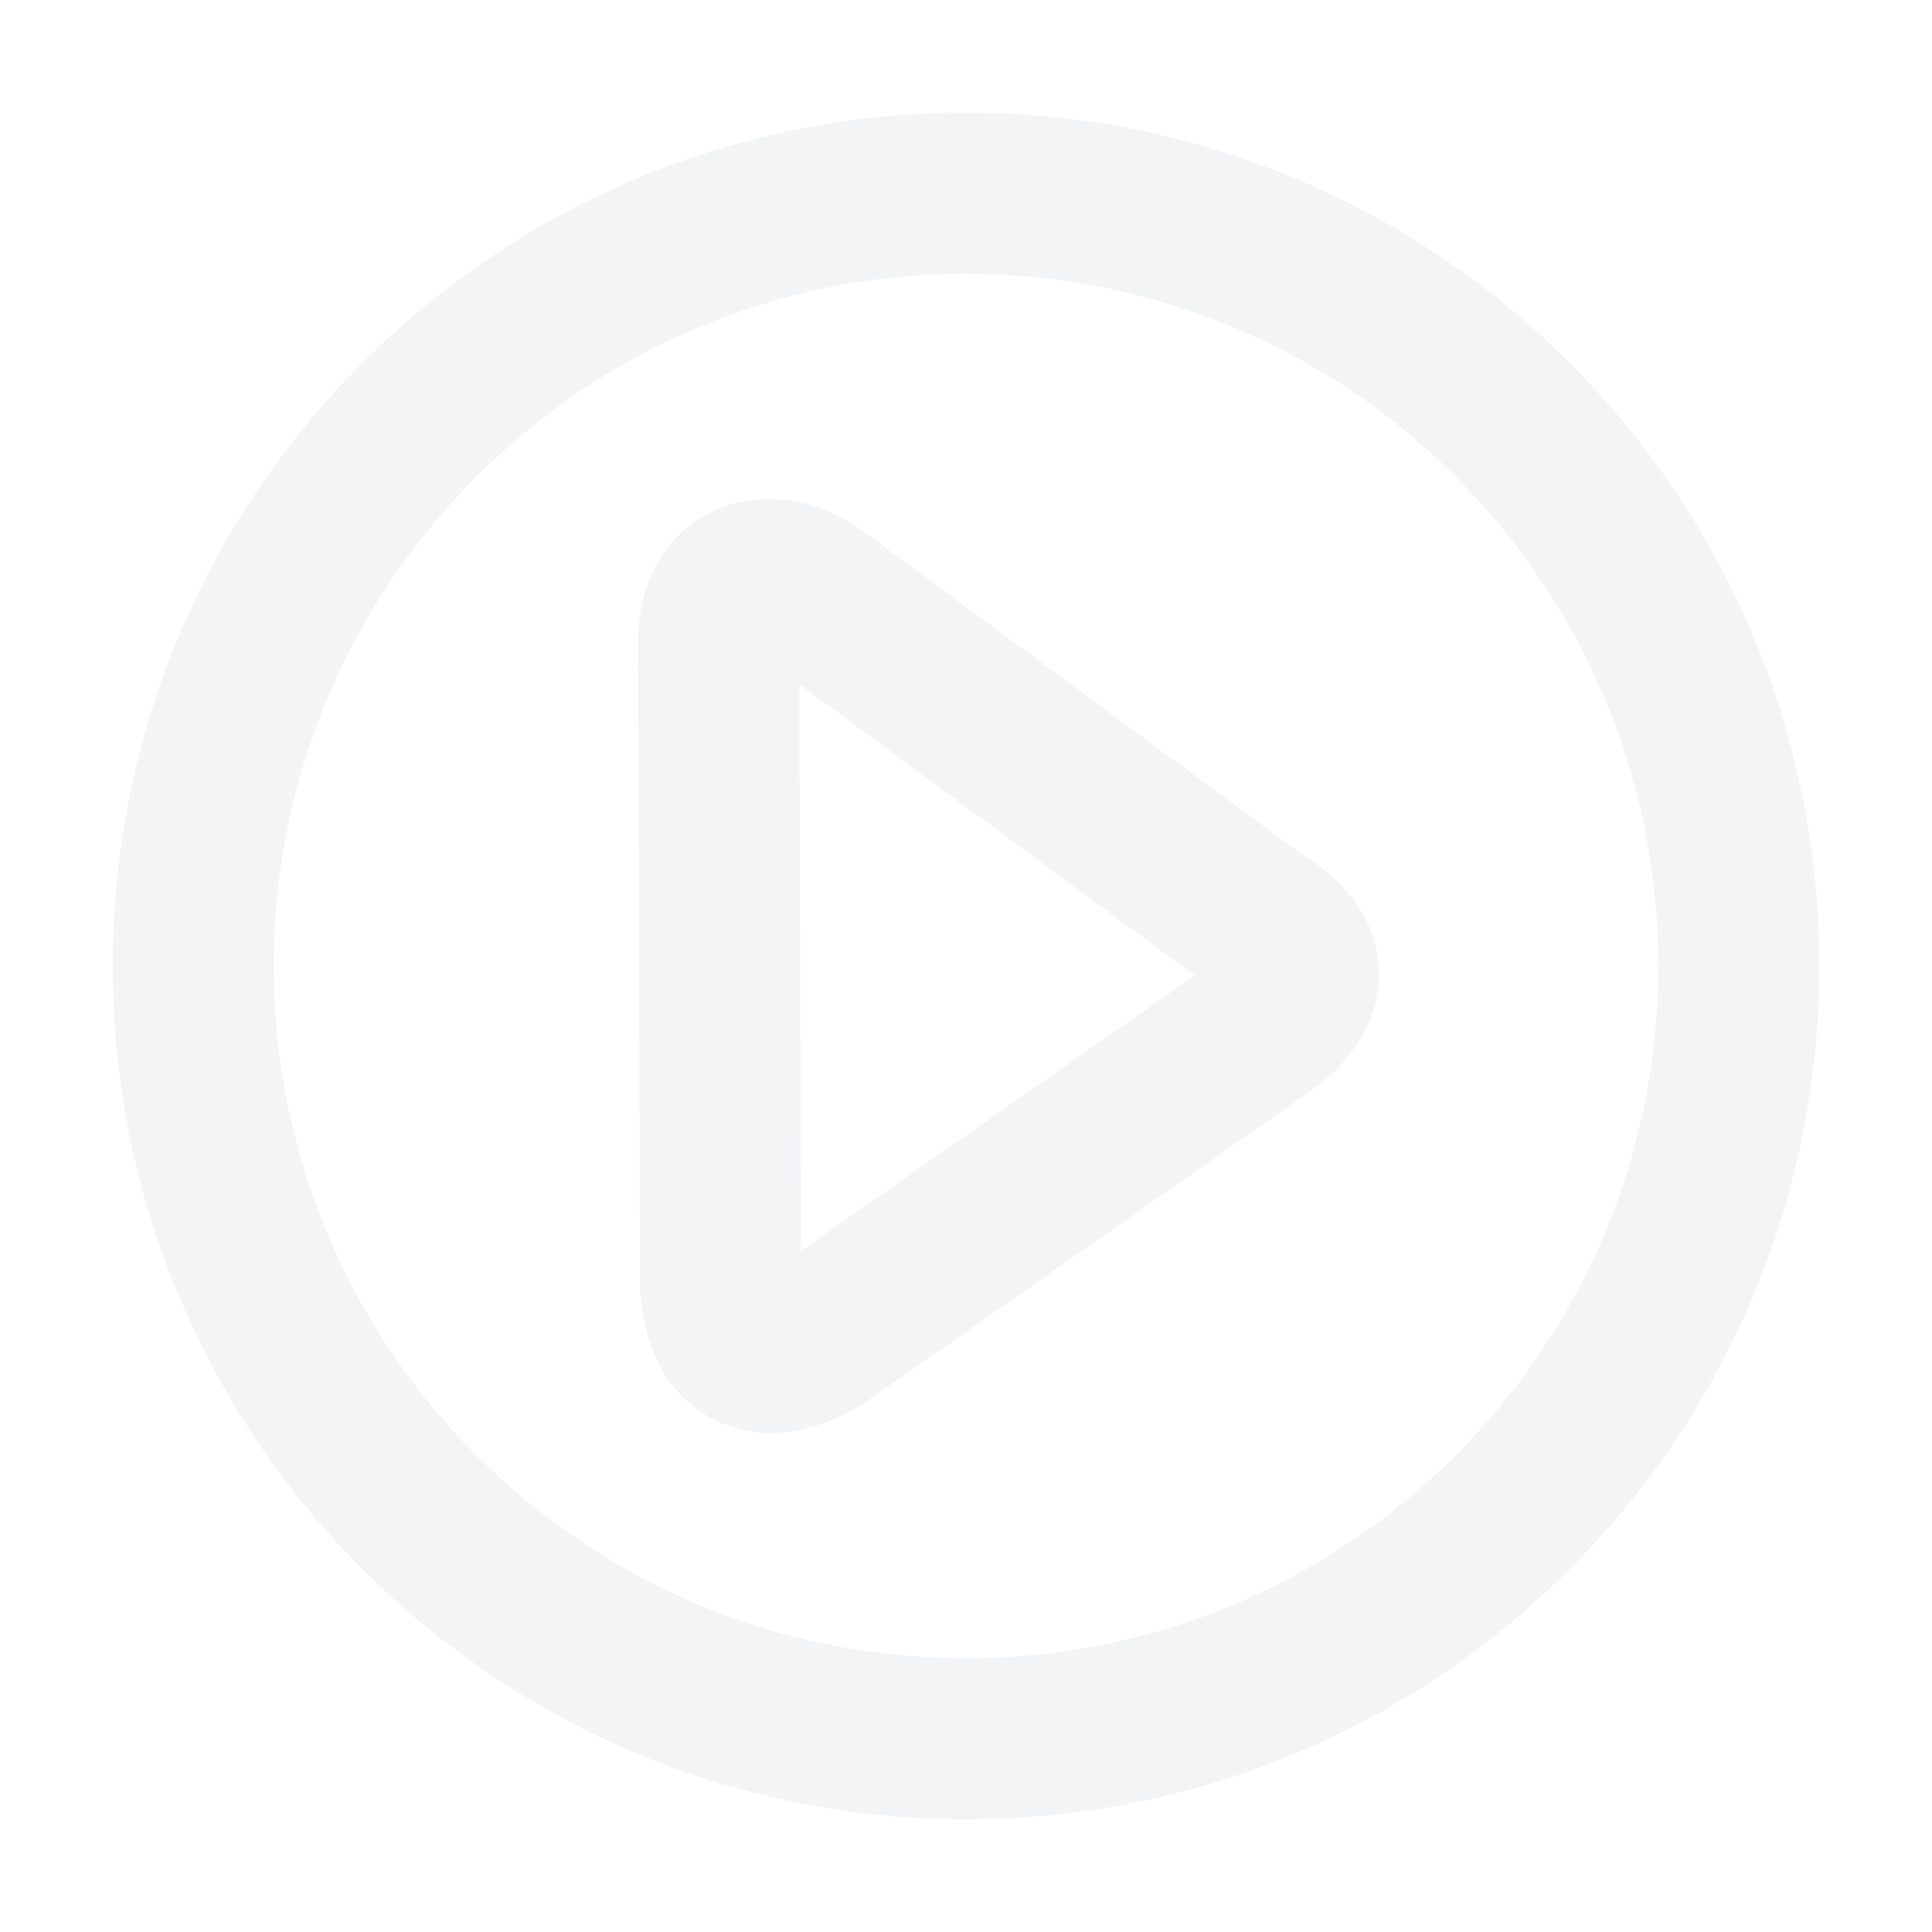
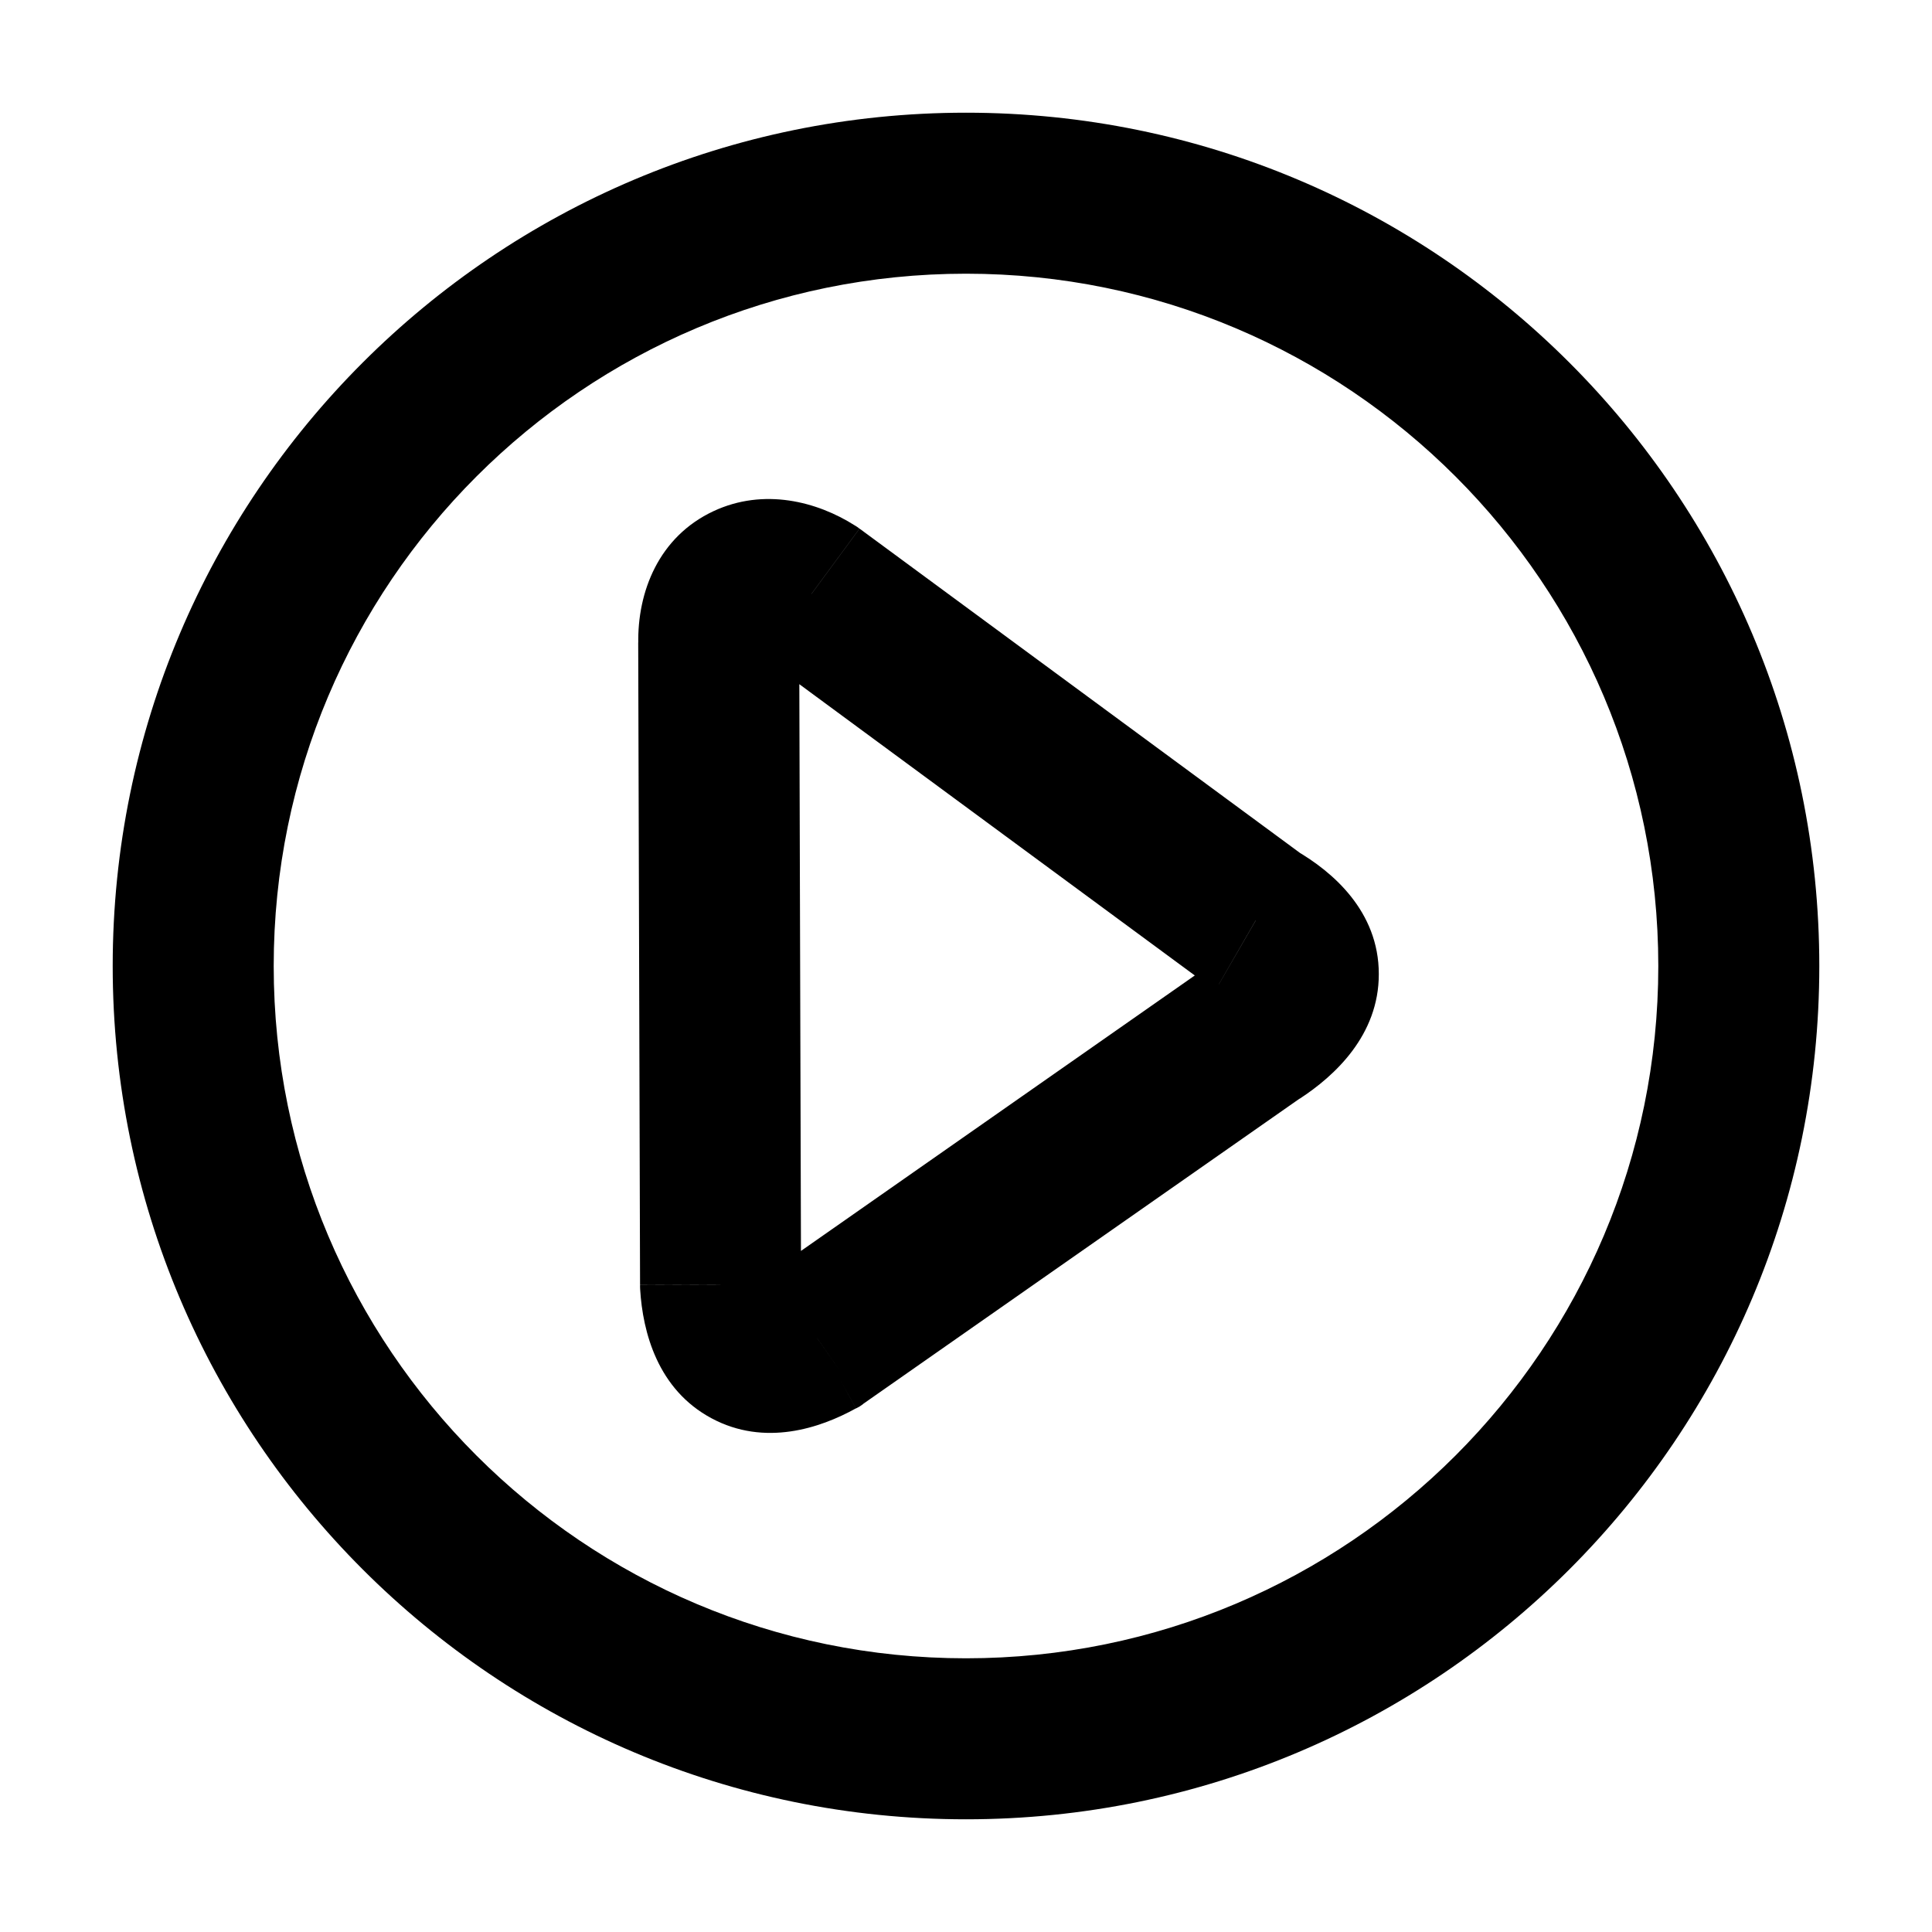
- <svg xmlns="http://www.w3.org/2000/svg" width="24" height="24" fill="none" viewBox="0 0 24 24">
-   <path d="M15.6 12.81l-.546-.839-.014.01-.014.009.573.82zm0-1.377l-.594.806.045.032.048.028.5-.866zm-5.516-4.061l.593-.805-.028-.021-.03-.019-.535.845zm-1.156.607l1-.003V7.958l-1 .02zm.023 7.977l-1 .003v.029l.001.028.999-.06zm1.198.665l.485.875.046-.025.043-.03-.574-.82zM12 20.6A8.6 8.6 0 013.4 12h-2c0 5.854 4.747 10.6 10.6 10.6v-2zm8.6-8.6a8.6 8.6 0 01-8.6 8.6v2c5.855 0 10.6-4.746 10.6-10.6h-2zM12 3.4a8.6 8.6 0 018.6 8.6h2c0-5.854-4.745-10.6-10.6-10.6v2zm0-2C6.147 1.4 1.4 6.146 1.4 12h2A8.6 8.6 0 0112 3.4v-2zm4.146 12.248c.434-.283.983-.788.982-1.548 0-.783-.578-1.273-1.027-1.533L15.099 12.3c.104.06.124.092.11.073a.452.452 0 01-.082-.27c0-.143.056-.227.065-.24.004-.005-.027.037-.138.11l1.09 1.676zm.047-3.02l-5.515-4.061-1.186 1.61 5.515 4.062 1.186-1.611zm-5.573-4.1c-.47-.299-1.132-.47-1.757-.178-.68.318-.947 1.002-.934 1.649l2-.04c-.002-.06.01-.04-.02.018a.434.434 0 01-.2.185c-.185.087-.26-.01-.16.055l1.07-1.69zM7.928 7.98l.023 7.978 2-.006-.023-7.977-2 .005zm.024 8.035c.032.534.218 1.246.888 1.604.66.353 1.348.123 1.793-.124l-.968-1.75c-.099.055-.138.058-.122.056a.42.42 0 01.24.054.43.43 0 01.185.179c.008.017-.012-.017-.02-.138l-1.996.119zm2.77 1.425l5.45-3.812-1.146-1.639-5.45 3.812 1.146 1.639z" fill="#F2F4F6" />
+ <svg xmlns="http://www.w3.org/2000/svg" width="24" height="24" viewBox="0 0 24 24">
+   <path d="M15.6 12.81l-.546-.839-.014.01-.014.009.573.82zm0-1.377l-.594.806.045.032.048.028.5-.866zm-5.516-4.061l.593-.805-.028-.021-.03-.019-.535.845zm-1.156.607l1-.003V7.958l-1 .02zm.023 7.977l-1 .003v.029l.001.028.999-.06zm1.198.665l.485.875.046-.025.043-.03-.574-.82zM12 20.6A8.6 8.6 0 013.4 12h-2c0 5.854 4.747 10.6 10.6 10.6v-2zm8.6-8.6a8.6 8.6 0 01-8.6 8.6v2c5.855 0 10.6-4.746 10.6-10.6h-2zM12 3.4a8.6 8.6 0 018.6 8.6h2c0-5.854-4.745-10.6-10.6-10.6v2zm0-2C6.147 1.4 1.4 6.146 1.4 12h2A8.6 8.6 0 0112 3.4v-2zm4.146 12.248c.434-.283.983-.788.982-1.548 0-.783-.578-1.273-1.027-1.533L15.099 12.3c.104.06.124.092.11.073a.452.452 0 01-.082-.27c0-.143.056-.227.065-.24.004-.005-.027.037-.138.11l1.09 1.676zm.047-3.02l-5.515-4.061-1.186 1.61 5.515 4.062 1.186-1.611zm-5.573-4.1c-.47-.299-1.132-.47-1.757-.178-.68.318-.947 1.002-.934 1.649l2-.04c-.002-.06.01-.04-.02.018a.434.434 0 01-.2.185c-.185.087-.26-.01-.16.055l1.07-1.69zM7.928 7.98l.023 7.978 2-.006-.023-7.977-2 .005zm.024 8.035c.032.534.218 1.246.888 1.604.66.353 1.348.123 1.793-.124l-.968-1.75c-.099.055-.138.058-.122.056a.42.42 0 01.24.054.43.43 0 01.185.179c.008.017-.012-.017-.02-.138l-1.996.119zm2.77 1.425l5.45-3.812-1.146-1.639-5.45 3.812 1.146 1.639z" />
</svg>
